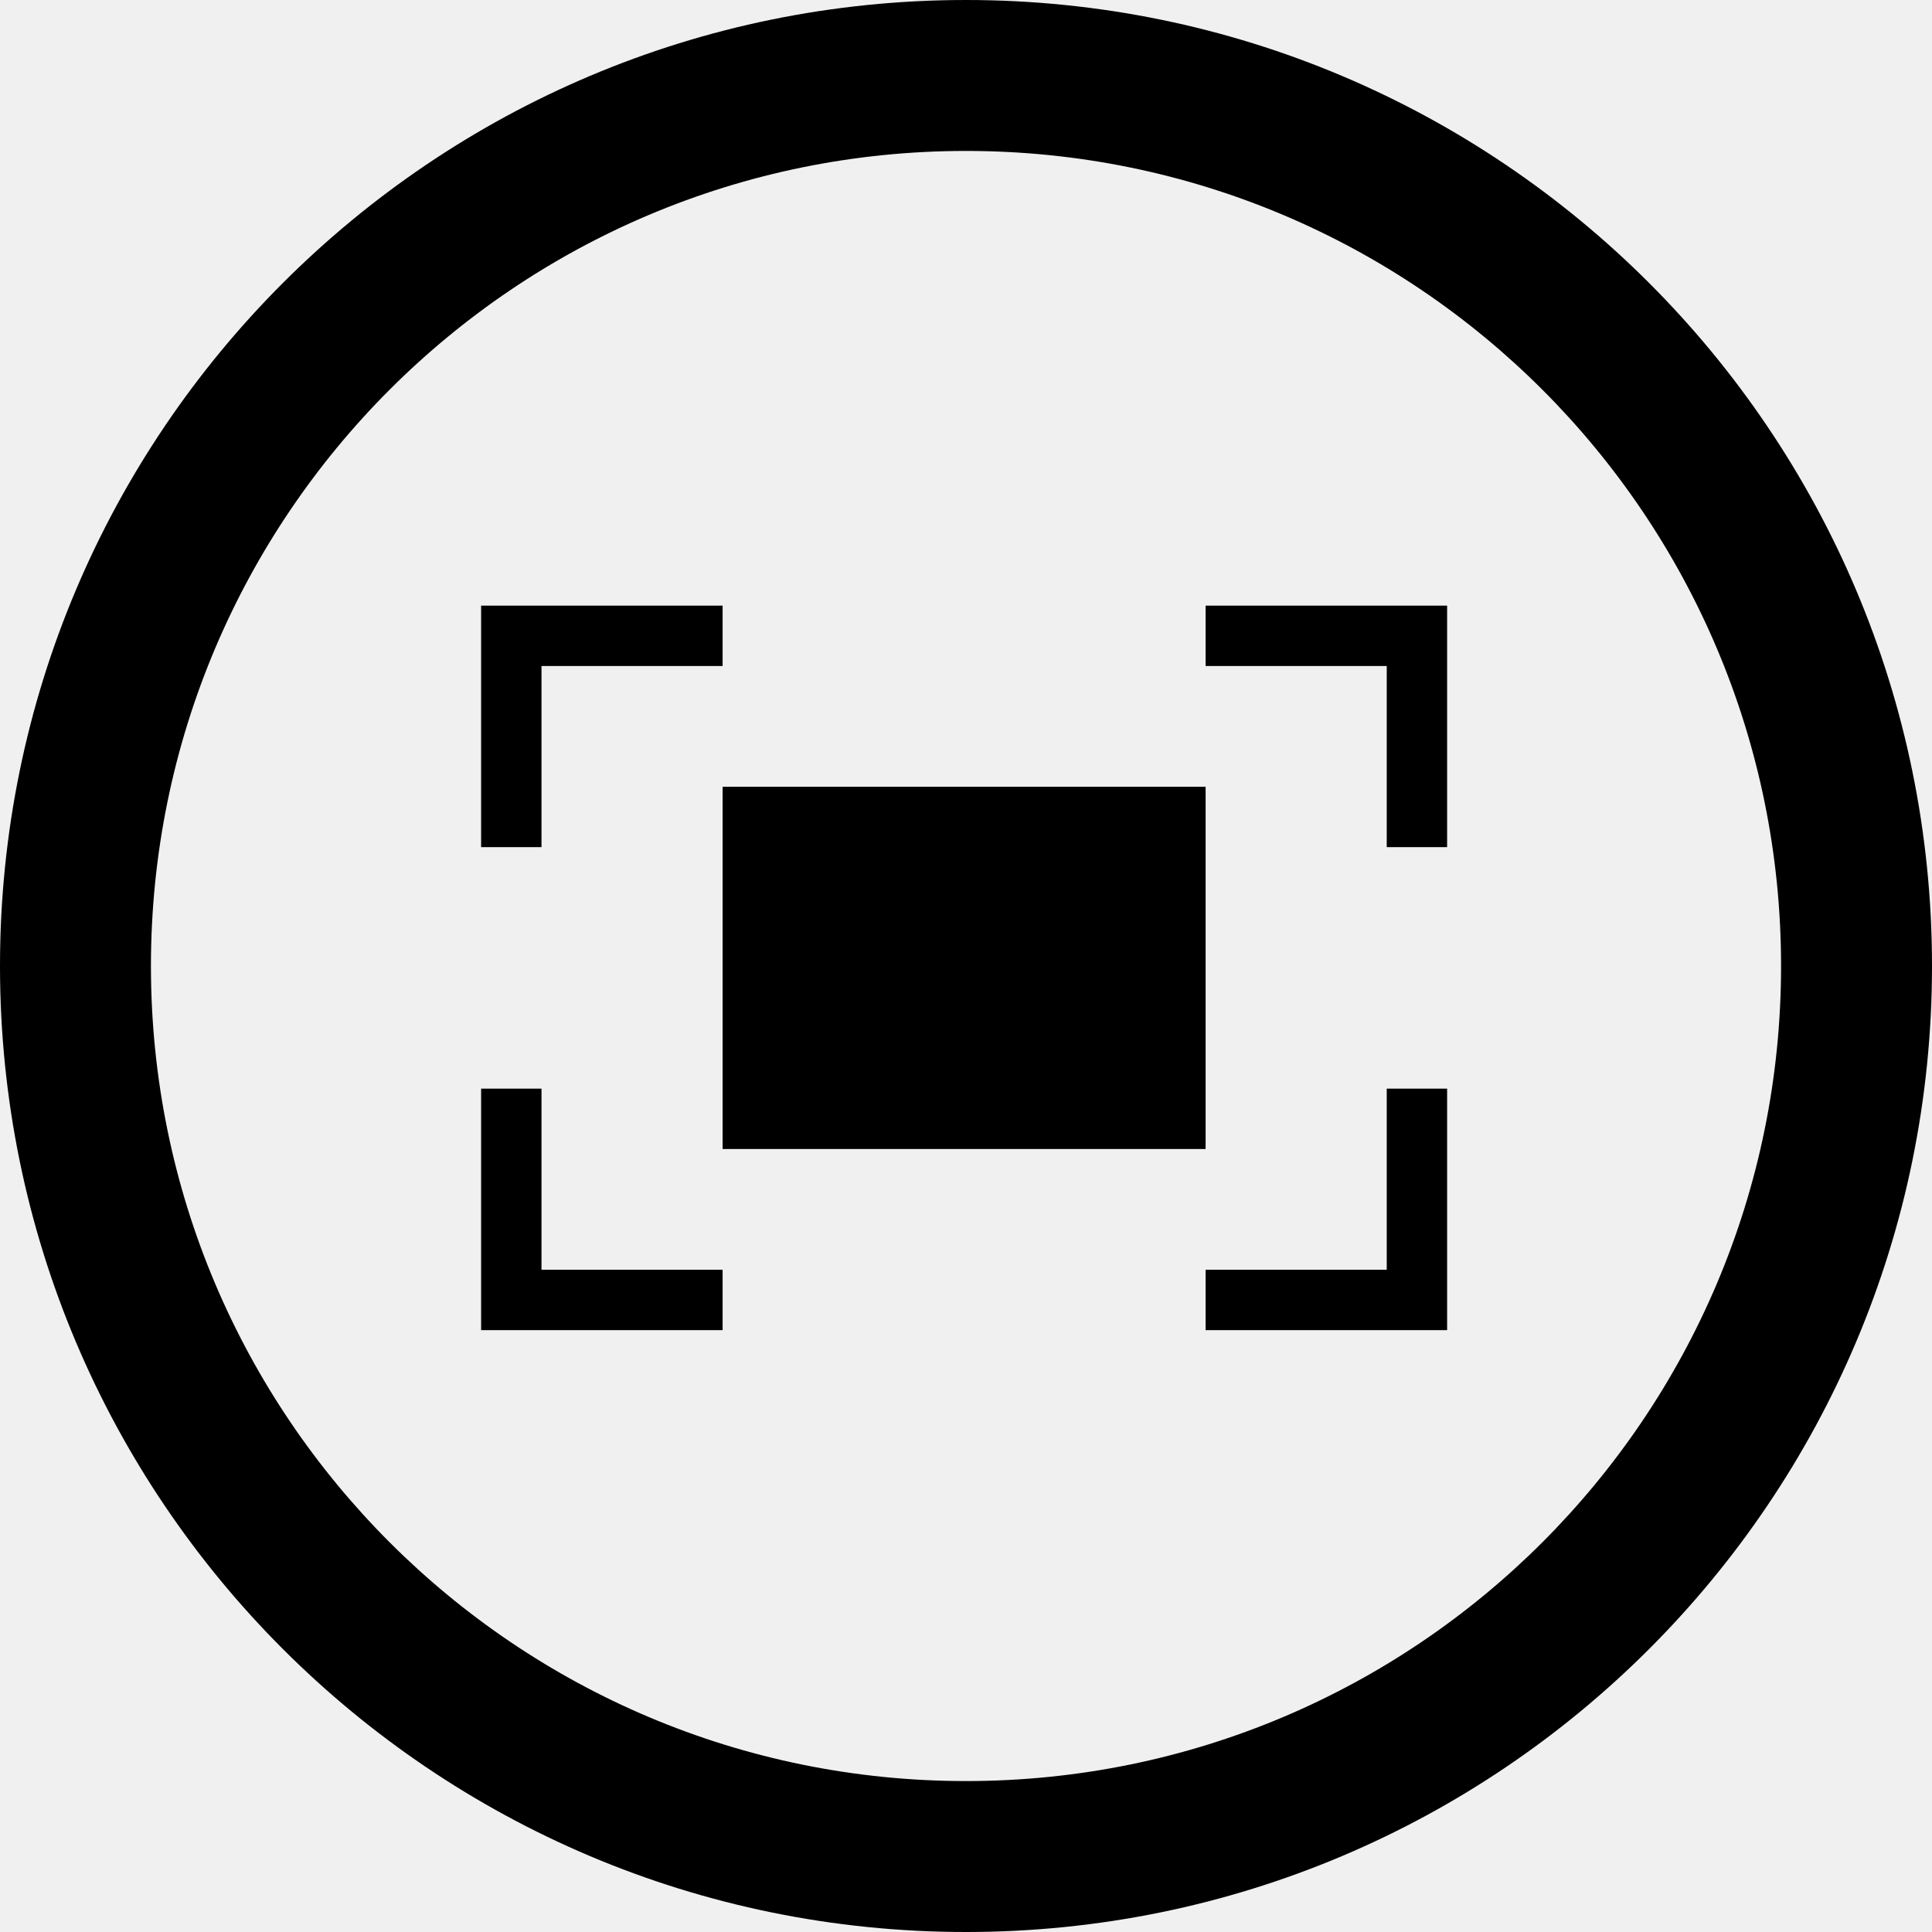
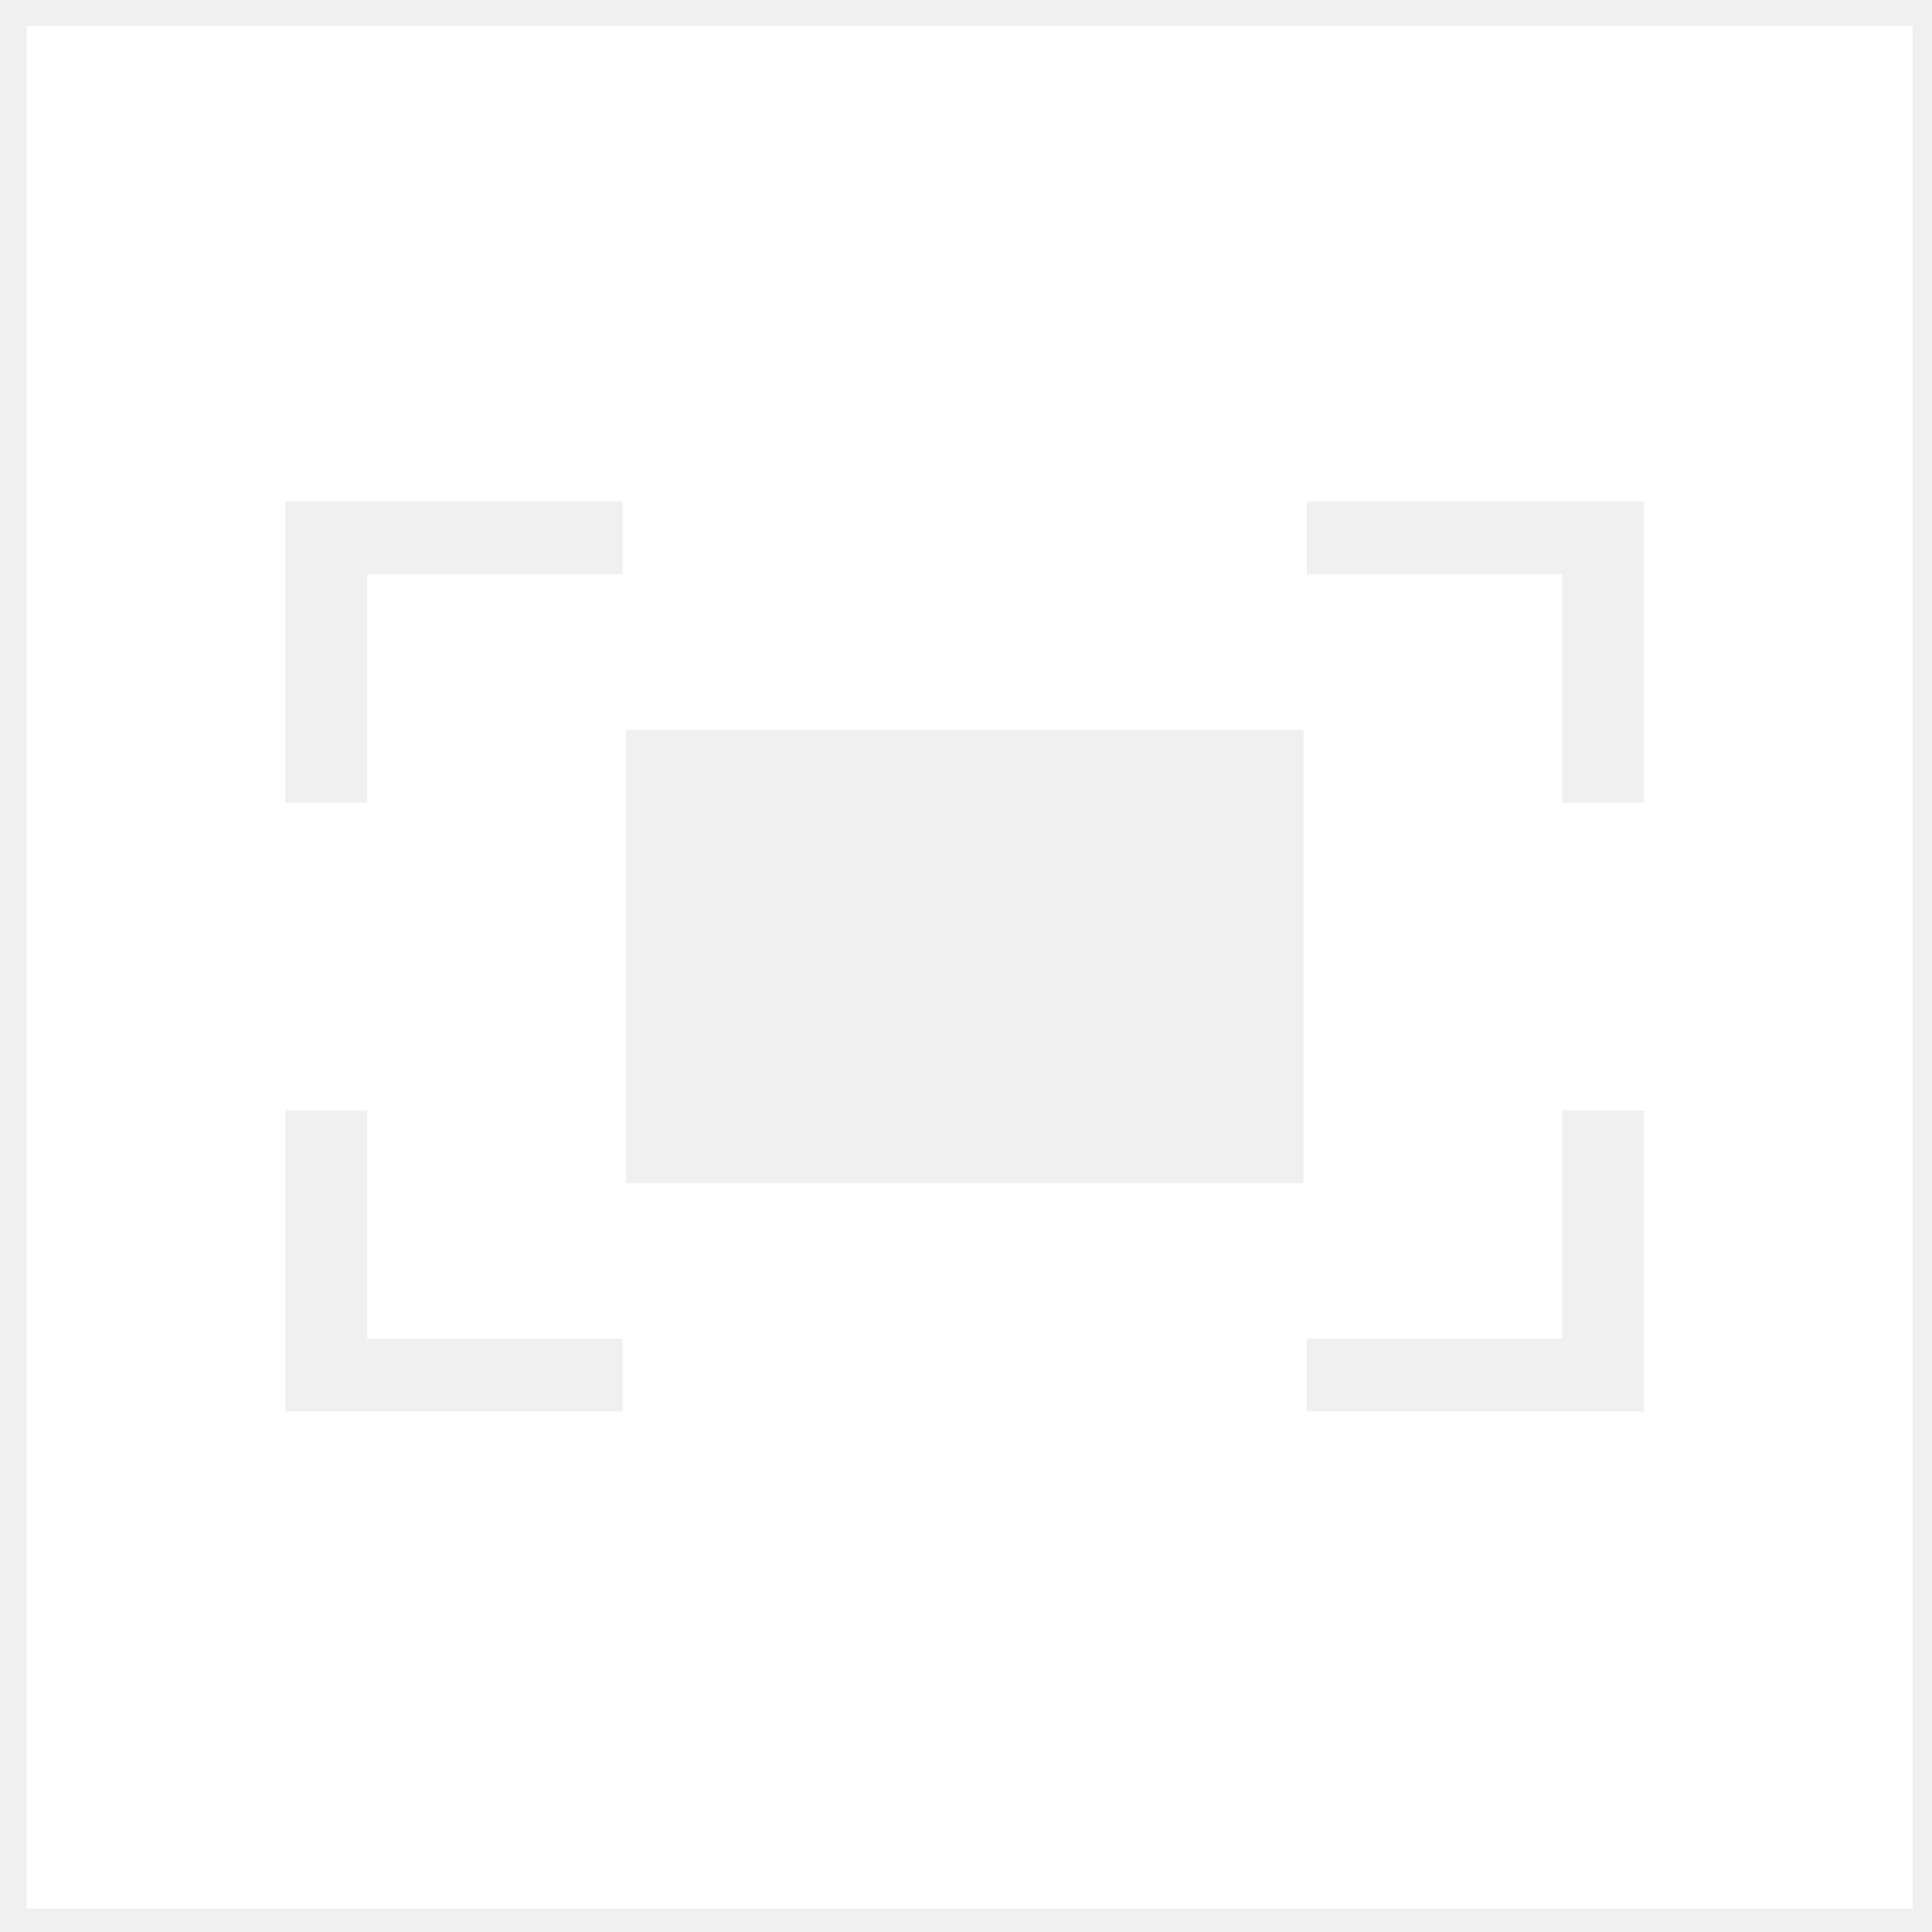
- <svg xmlns="http://www.w3.org/2000/svg" version="1.1" id="Layer_1" x="0px" y="0px" width="512px" height="512px" viewBox="0 0 512 512" enable-background="new 0 0 512 512" xml:space="preserve">
-   <path d="M256,0C114.609,0,0,114.609,0,256s114.609,256,256,256s256-114.609,256-256S397.391,0,256,0z M256,472  c-119.297,0-216-96.703-216-216S136.703,40,256,40s216,96.703,216,216S375.297,472,256,472z" />
-   <path fill-rule="evenodd" clip-rule="evenodd" d="M319.5,208.5h-128v96h128V208.5z M367.5,336.5h-48v16h64v-64h-16V336.5z   M319.5,160.5v16h48v48h16v-64H319.5z M143.5,176.5h48v-16h-64v64h16V176.5z M143.5,288.5h-16v64h64v-16h-48V288.5z" />
+ <svg xmlns="http://www.w3.org/2000/svg" version="1.1" id="Layer_1" x="0px" y="0px" width="600px" height="600px" viewBox="0 0 600 600" enable-background="new 0 0 600 600" xml:space="preserve">
+   <path fill-rule="evenodd" clip-rule="evenodd" fill="#FFFFFF" stroke="#FFFFFF" stroke-miterlimit="10" d="M593.469,592.224H8.776  V8.551h584.694V592.224z M405.349,367.962H193.865V226.151h211.485V367.962z M484.656,344.327h26.436v94.541H405.349v-23.635h79.307  V344.327z M511.092,155.245v94.541h-26.436V178.88h-79.307v-23.635H511.092z M114.558,249.786H88.122v-94.541h105.742v23.635  h-79.307V249.786z M114.558,415.232h79.307v23.635H88.122v-94.541h26.436V415.232z" />
</svg>
